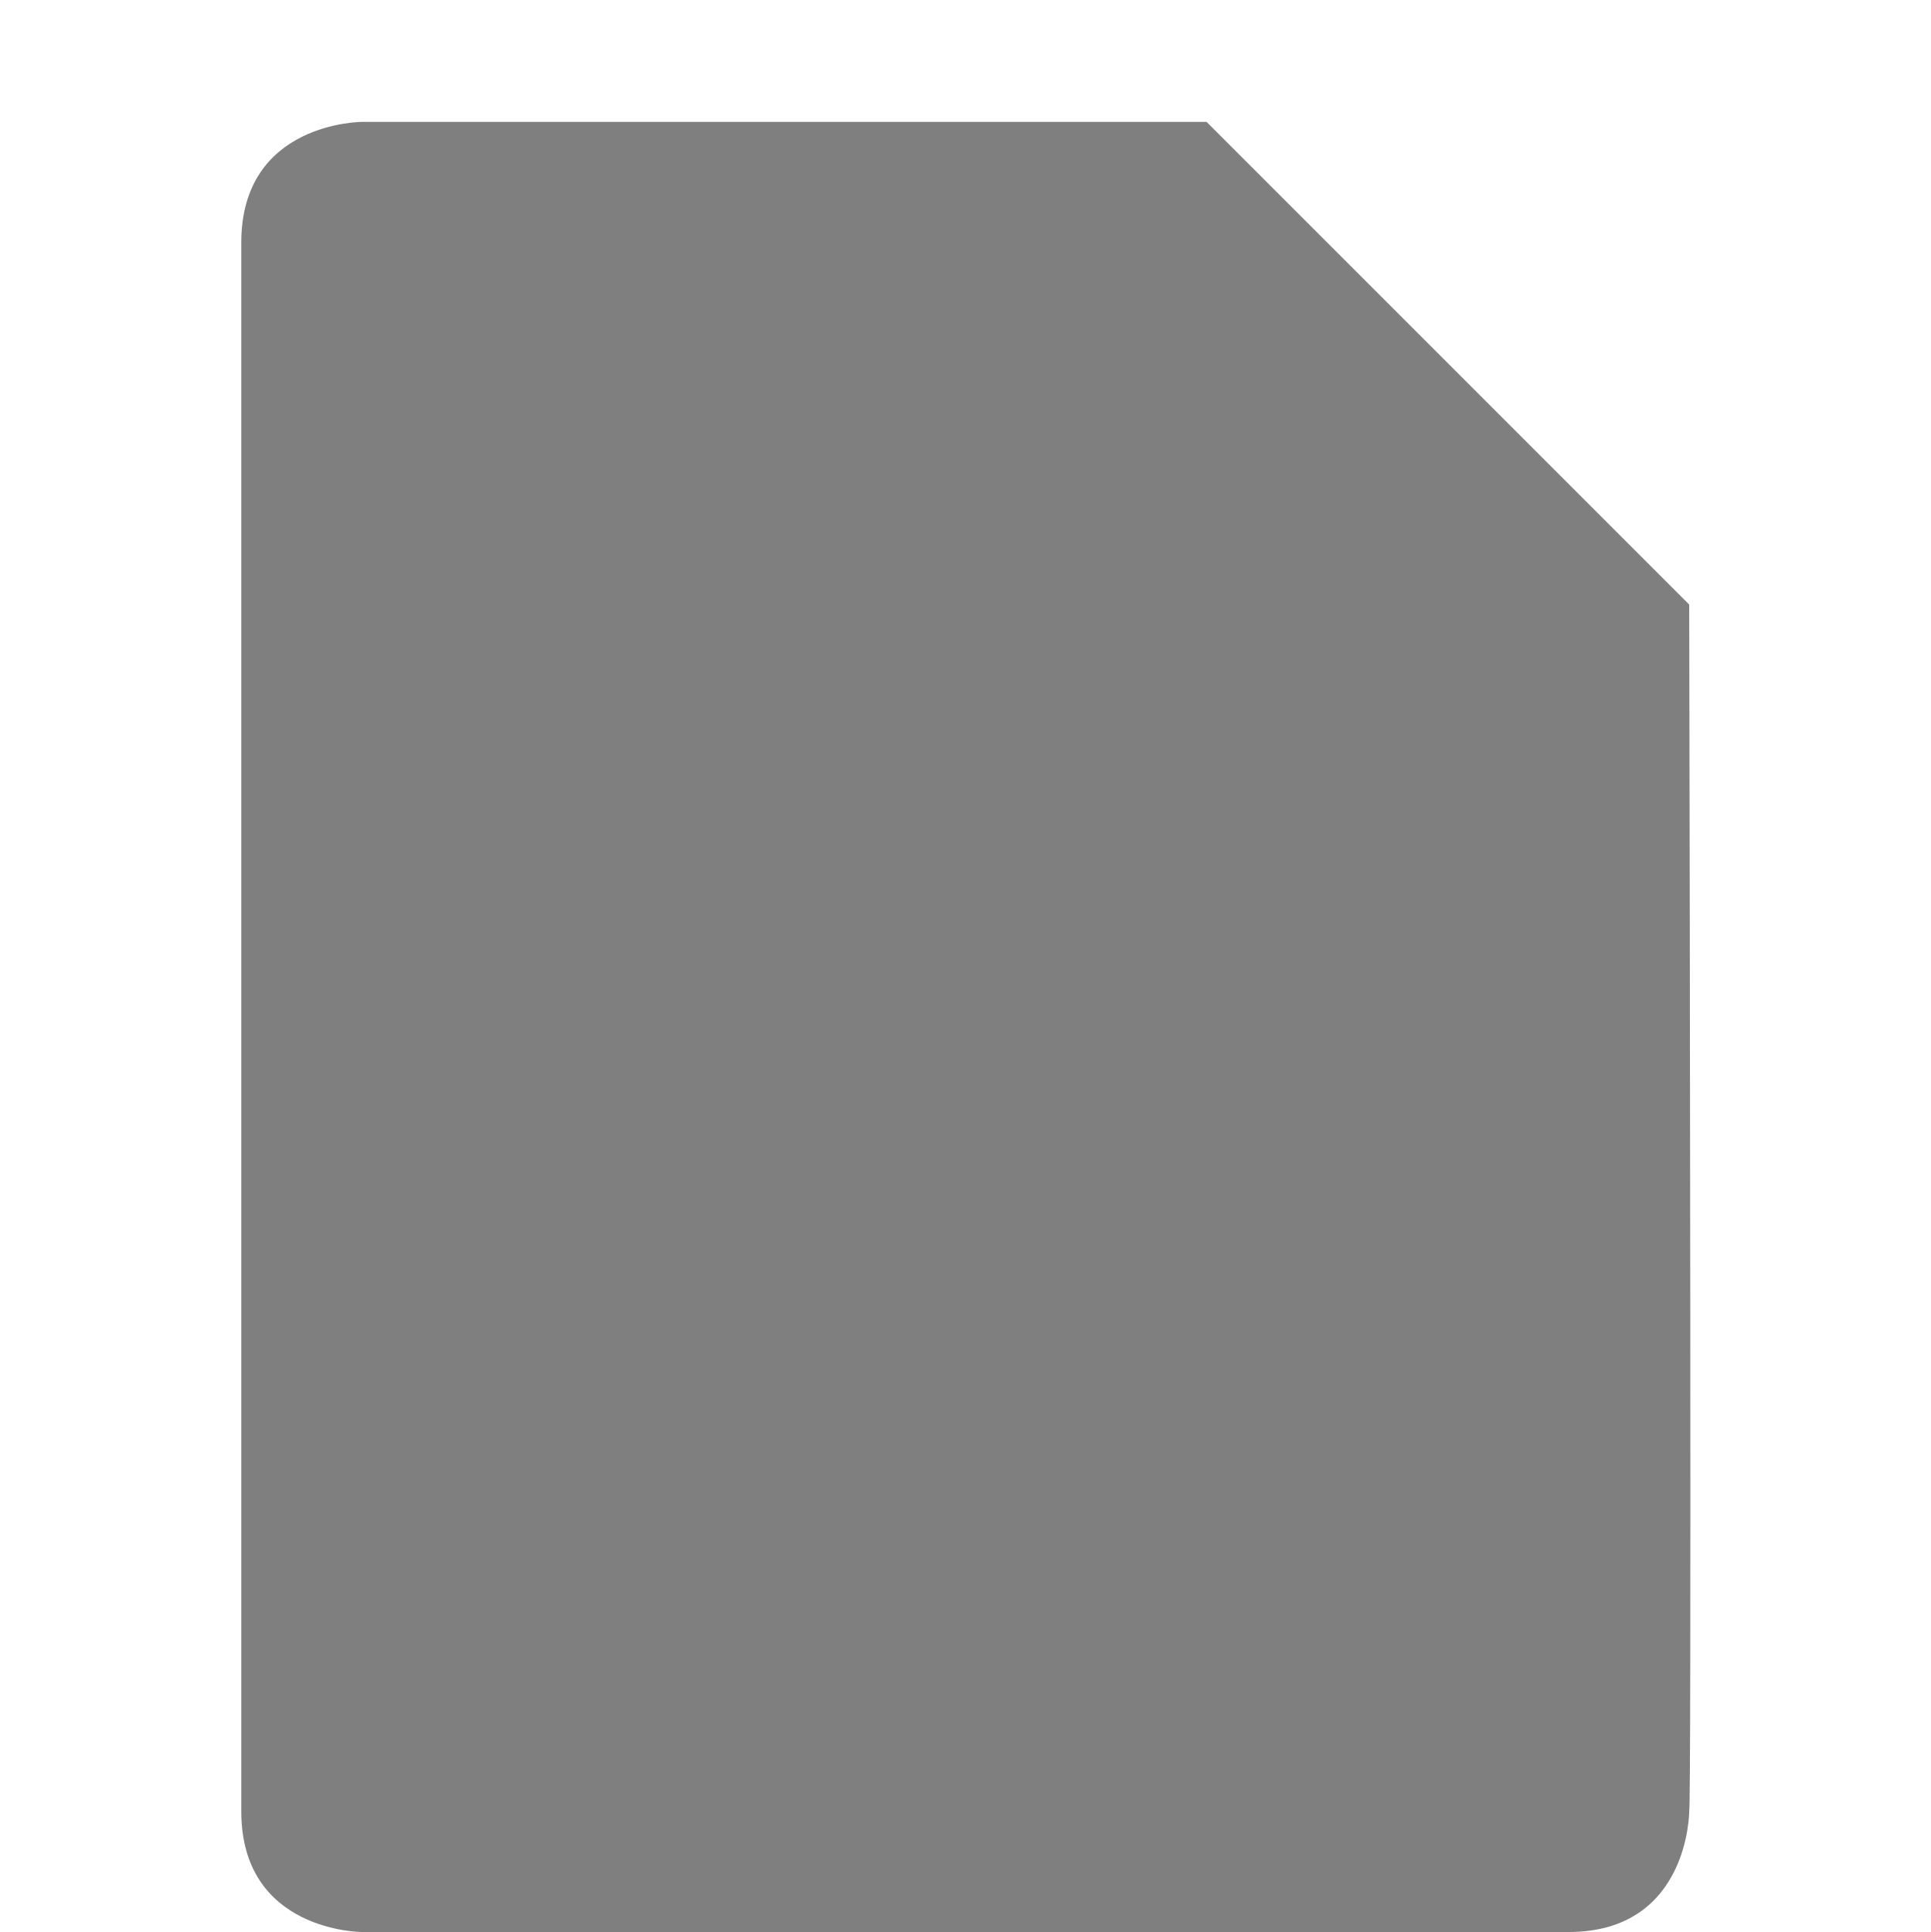
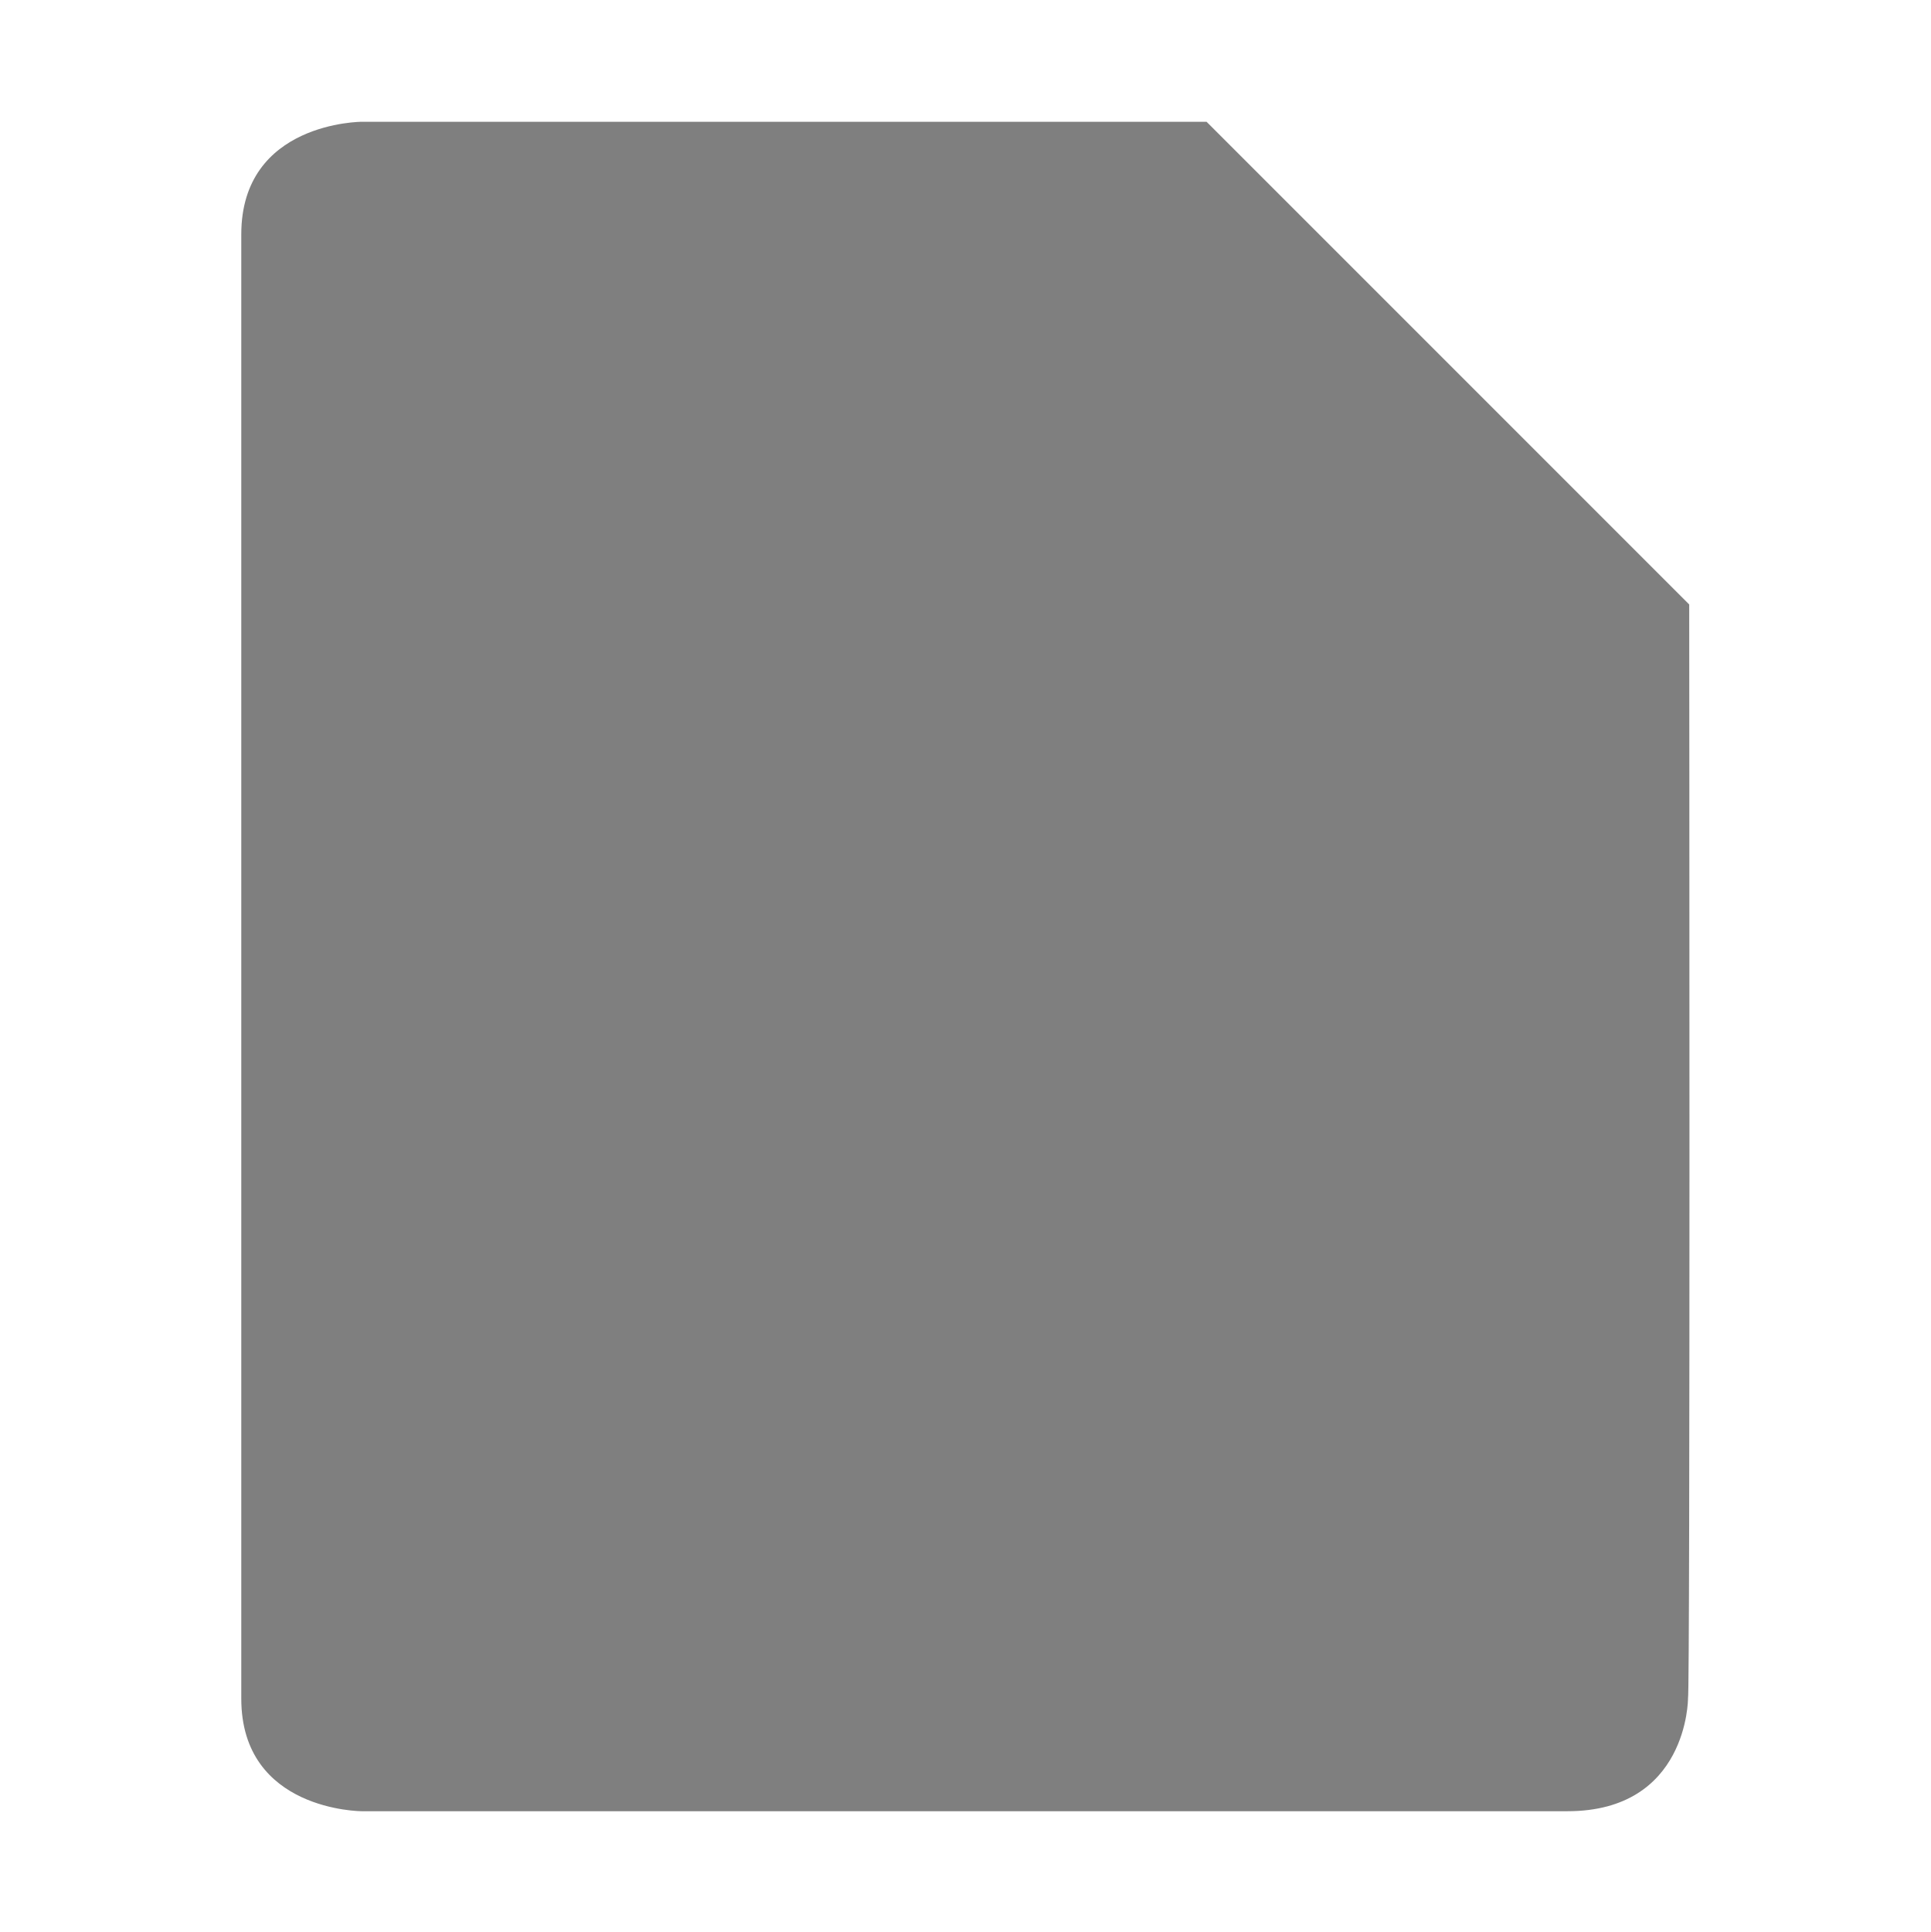
<svg xmlns="http://www.w3.org/2000/svg" xmlns:ns1="http://www.openswatchbook.org/uri/2009/osb" height="16.01" id="svg7384" style="enable-background:new" version="1.1" width="16">
  <defs id="defs7386">
    <linearGradient id="linearGradient5606" ns1:paint="solid">
      <stop id="stop5608" offset="0" style="stop-color:#000000;stop-opacity:1;" />
    </linearGradient>
    <filter color-interpolation-filters="sRGB" id="filter7554">
      <feBlend id="feBlend7556" in2="BackgroundImage" mode="darken" />
    </filter>
  </defs>
  <g id="layer9" style="display:inline" transform="translate(-768.0005,411.0101)" />
  <g id="layer10" style="display:inline;filter:url(#filter7554)" transform="translate(-768.0005,411.0101)" />
  <g id="layer1" style="display:inline" transform="translate(-527.0003,-205.9899)">
-     <path d="m 529,208 0,13 c 0,1 1,1 1,1 l 10,0 c 1,0 1,-1 1,-1 0.019,-0.046 0.005,-7.453 0,-10 l -4,-4 -7,0 c 0,0 -1,0 -1,1 z" id="path16783-2-5-9-9-81-6-7-8-5" style="fill:#000000;fill-opacity:1;stroke:none;display:inline;enable-background:new;opacity:0.5" />
+     <path d="m 529,207.933 0,12.133 c 0,0.933 0.999,0.933 0.999,0.933 l 9.992,0 c 0.999,0 0.999,-0.933 0.999,-0.933 0.019,-0.043 0.01,-9.067 0.01,-9.067 l -4,-4 -7.001,0 c 0,0 -0.999,0 -0.999,0.933 z" id="path16783-2-5-9-9-81-6-7-8-5" style="display:inline;opacity:0.5;fill:#000000;fill-opacity:1;stroke:none;enable-background:new" />
  </g>
  <g id="layer14" style="display:inline" transform="translate(-768.0005,411.0101)" />
  <g id="layer15" style="display:inline" transform="translate(-768.0005,411.0101)" />
  <g id="g71291" style="display:inline" transform="translate(-768.0005,411.0101)" />
  <g id="layer2" style="display:inline" transform="translate(-527.0003,-55.98993)" />
  <g id="g6058" style="display:inline" transform="translate(-527.0003,-55.98993)" />
  <g id="layer12" style="display:inline" transform="translate(-768.0005,411.0101)" />
</svg>
